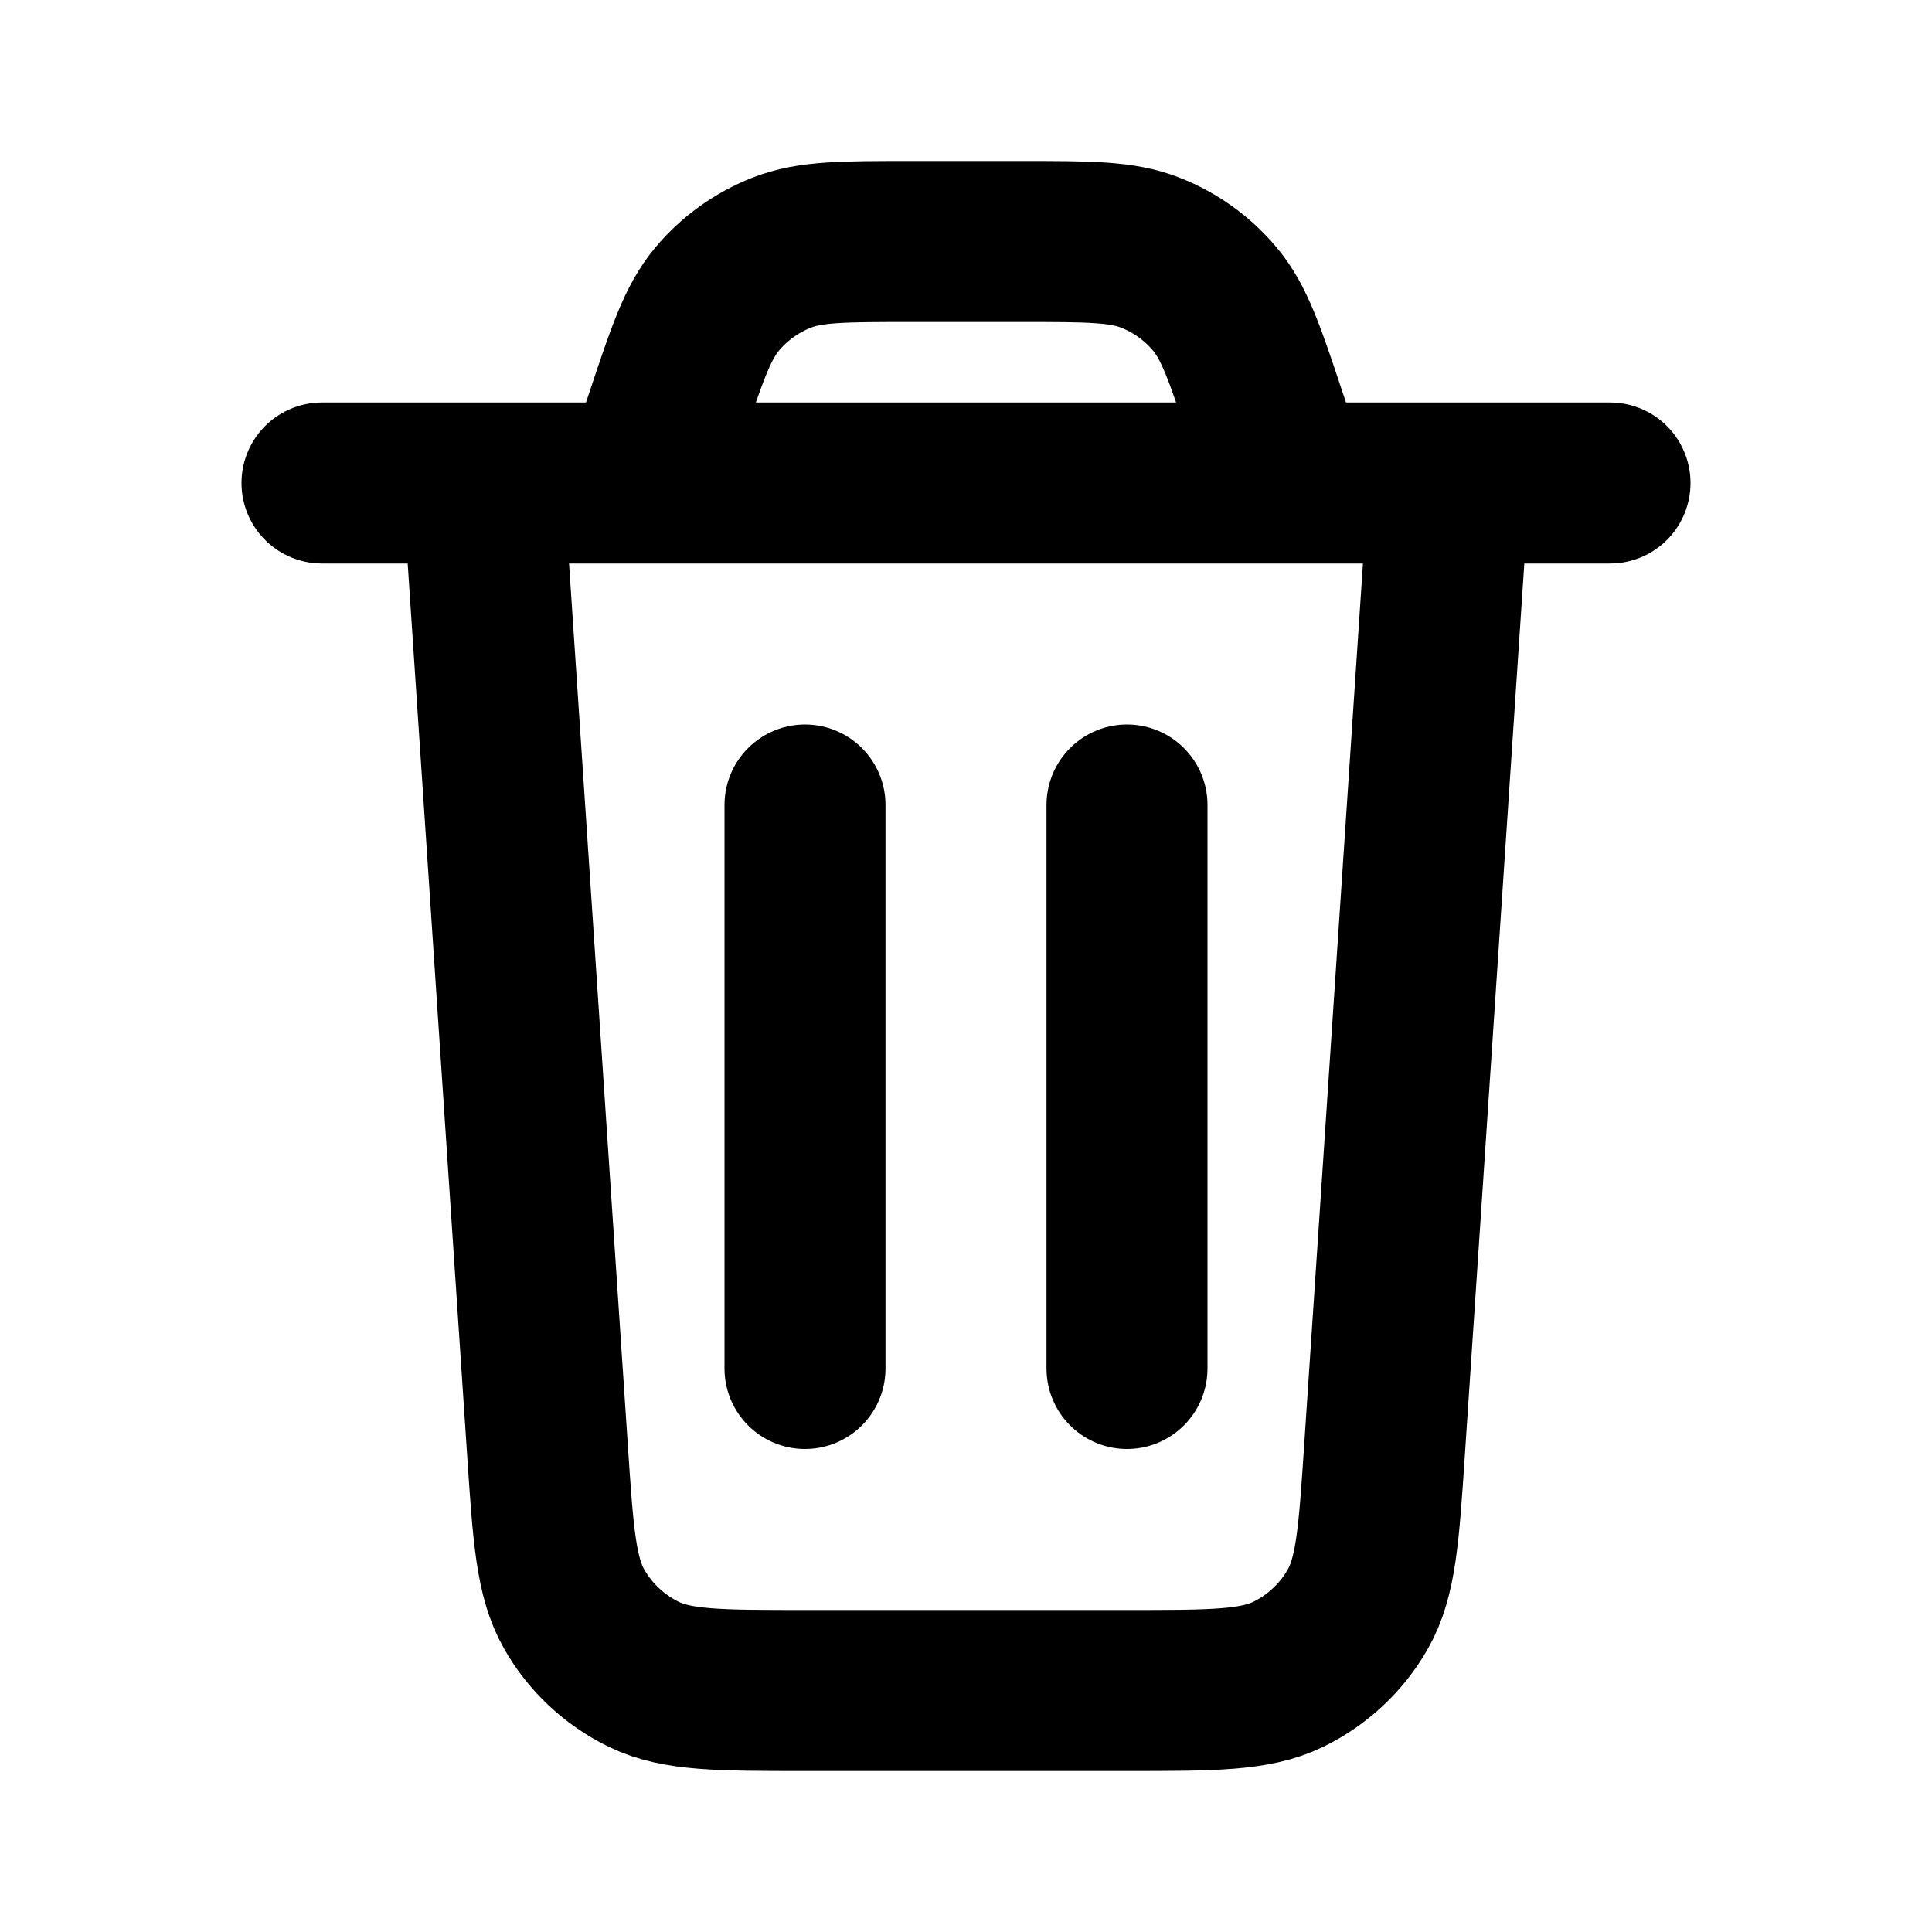
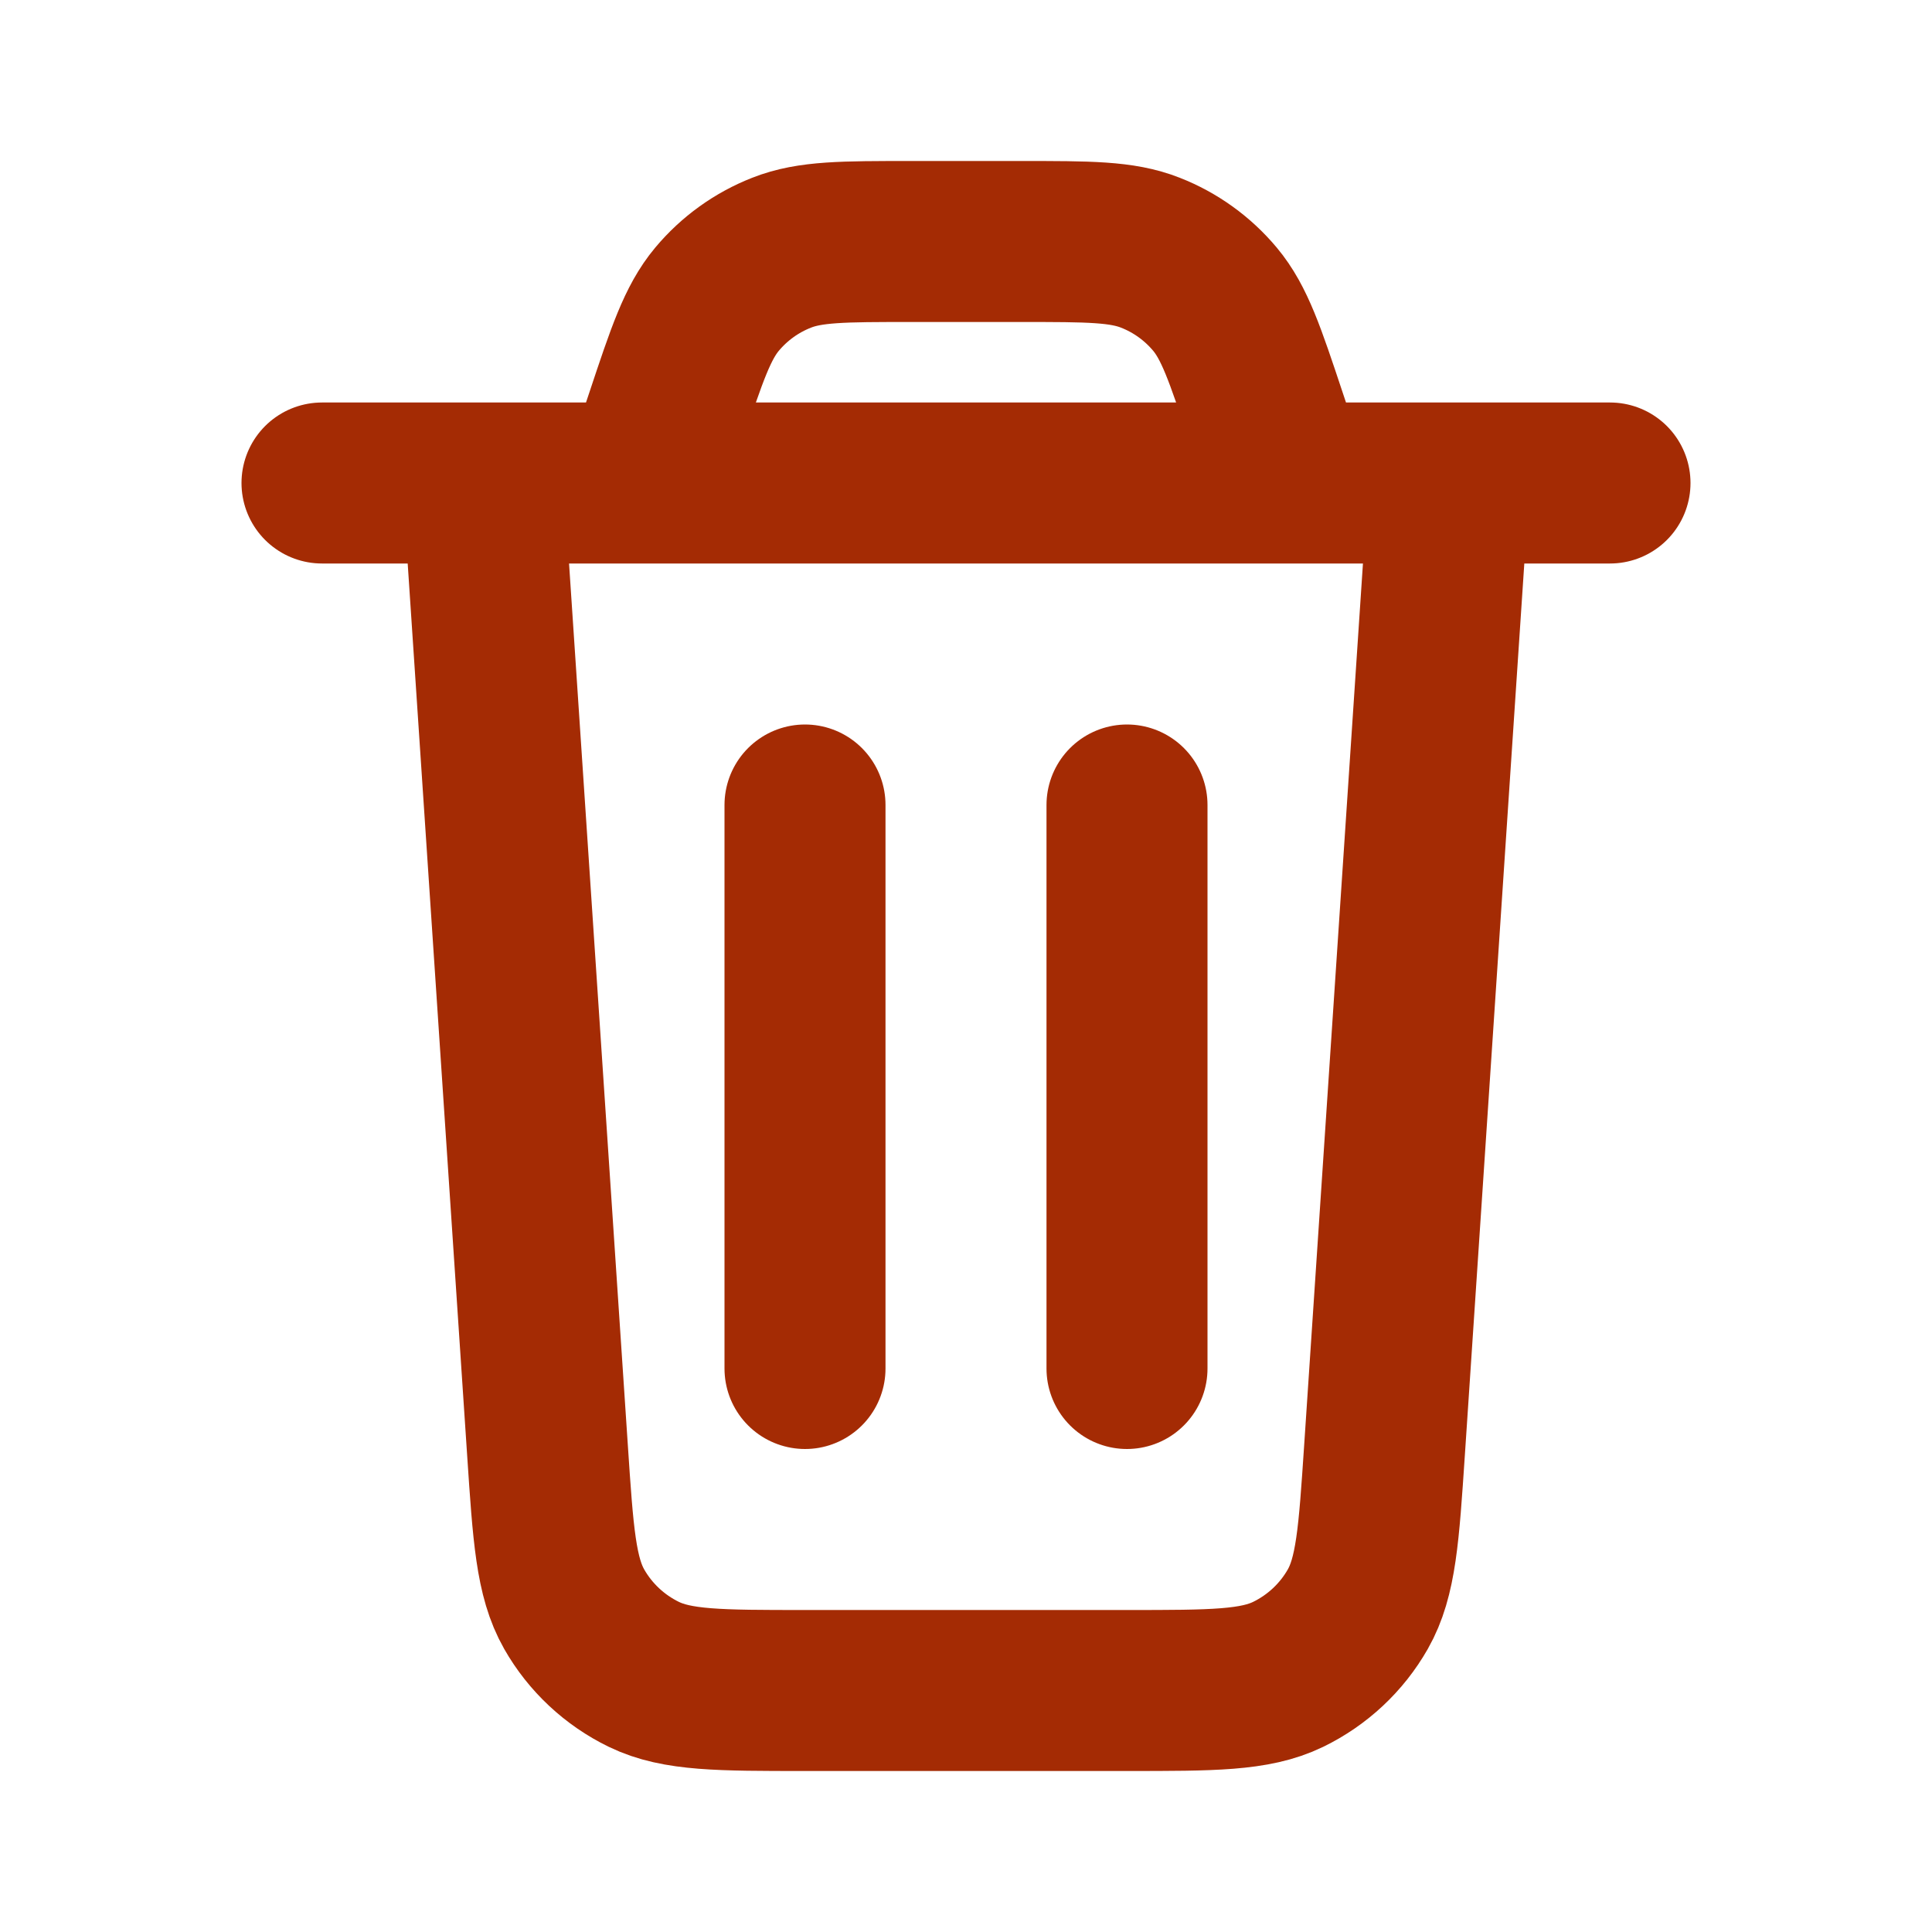
<svg xmlns="http://www.w3.org/2000/svg" width="800px" height="800px" viewBox="0 0 24 24" fill="none">
-   <path d="M18 6L17.199 18.013C17.129 19.065 17.094 19.591 16.867 19.99C16.667 20.341 16.365 20.623 16.001 20.8C15.588 21 15.061 21 14.006 21H9.994C8.939 21 8.412 21 7.999 20.8C7.635 20.623 7.333 20.341 7.133 19.99C6.906 19.591 6.871 19.065 6.801 18.013L6 6M4 6H20M16 6L15.729 5.188C15.467 4.401 15.336 4.008 15.093 3.717C14.878 3.46 14.602 3.261 14.29 3.139C13.938 3 13.523 3 12.694 3H11.306C10.477 3 10.062 3 9.71 3.139C9.398 3.261 9.122 3.46 8.907 3.717C8.664 4.008 8.533 4.401 8.271 5.188L8 6M14 10V17M10 10V17" stroke="#000000" stroke-width="2" stroke-linecap="round" stroke-linejoin="round" />
+   <path d="M18 6L17.199 18.013C17.129 19.065 17.094 19.591 16.867 19.99C16.667 20.341 16.365 20.623 16.001 20.8C15.588 21 15.061 21 14.006 21H9.994C8.939 21 8.412 21 7.999 20.8C7.635 20.623 7.333 20.341 7.133 19.99C6.906 19.591 6.871 19.065 6.801 18.013L6 6M4 6H20M16 6L15.729 5.188C15.467 4.401 15.336 4.008 15.093 3.717C14.878 3.46 14.602 3.261 14.29 3.139C13.938 3 13.523 3 12.694 3H11.306C10.477 3 10.062 3 9.71 3.139C9.398 3.261 9.122 3.46 8.907 3.717C8.664 4.008 8.533 4.401 8.271 5.188L8 6M14 10V17M10 10V17" stroke="#a42b04" stroke-width="2" stroke-linecap="round" stroke-linejoin="round" />
</svg>
